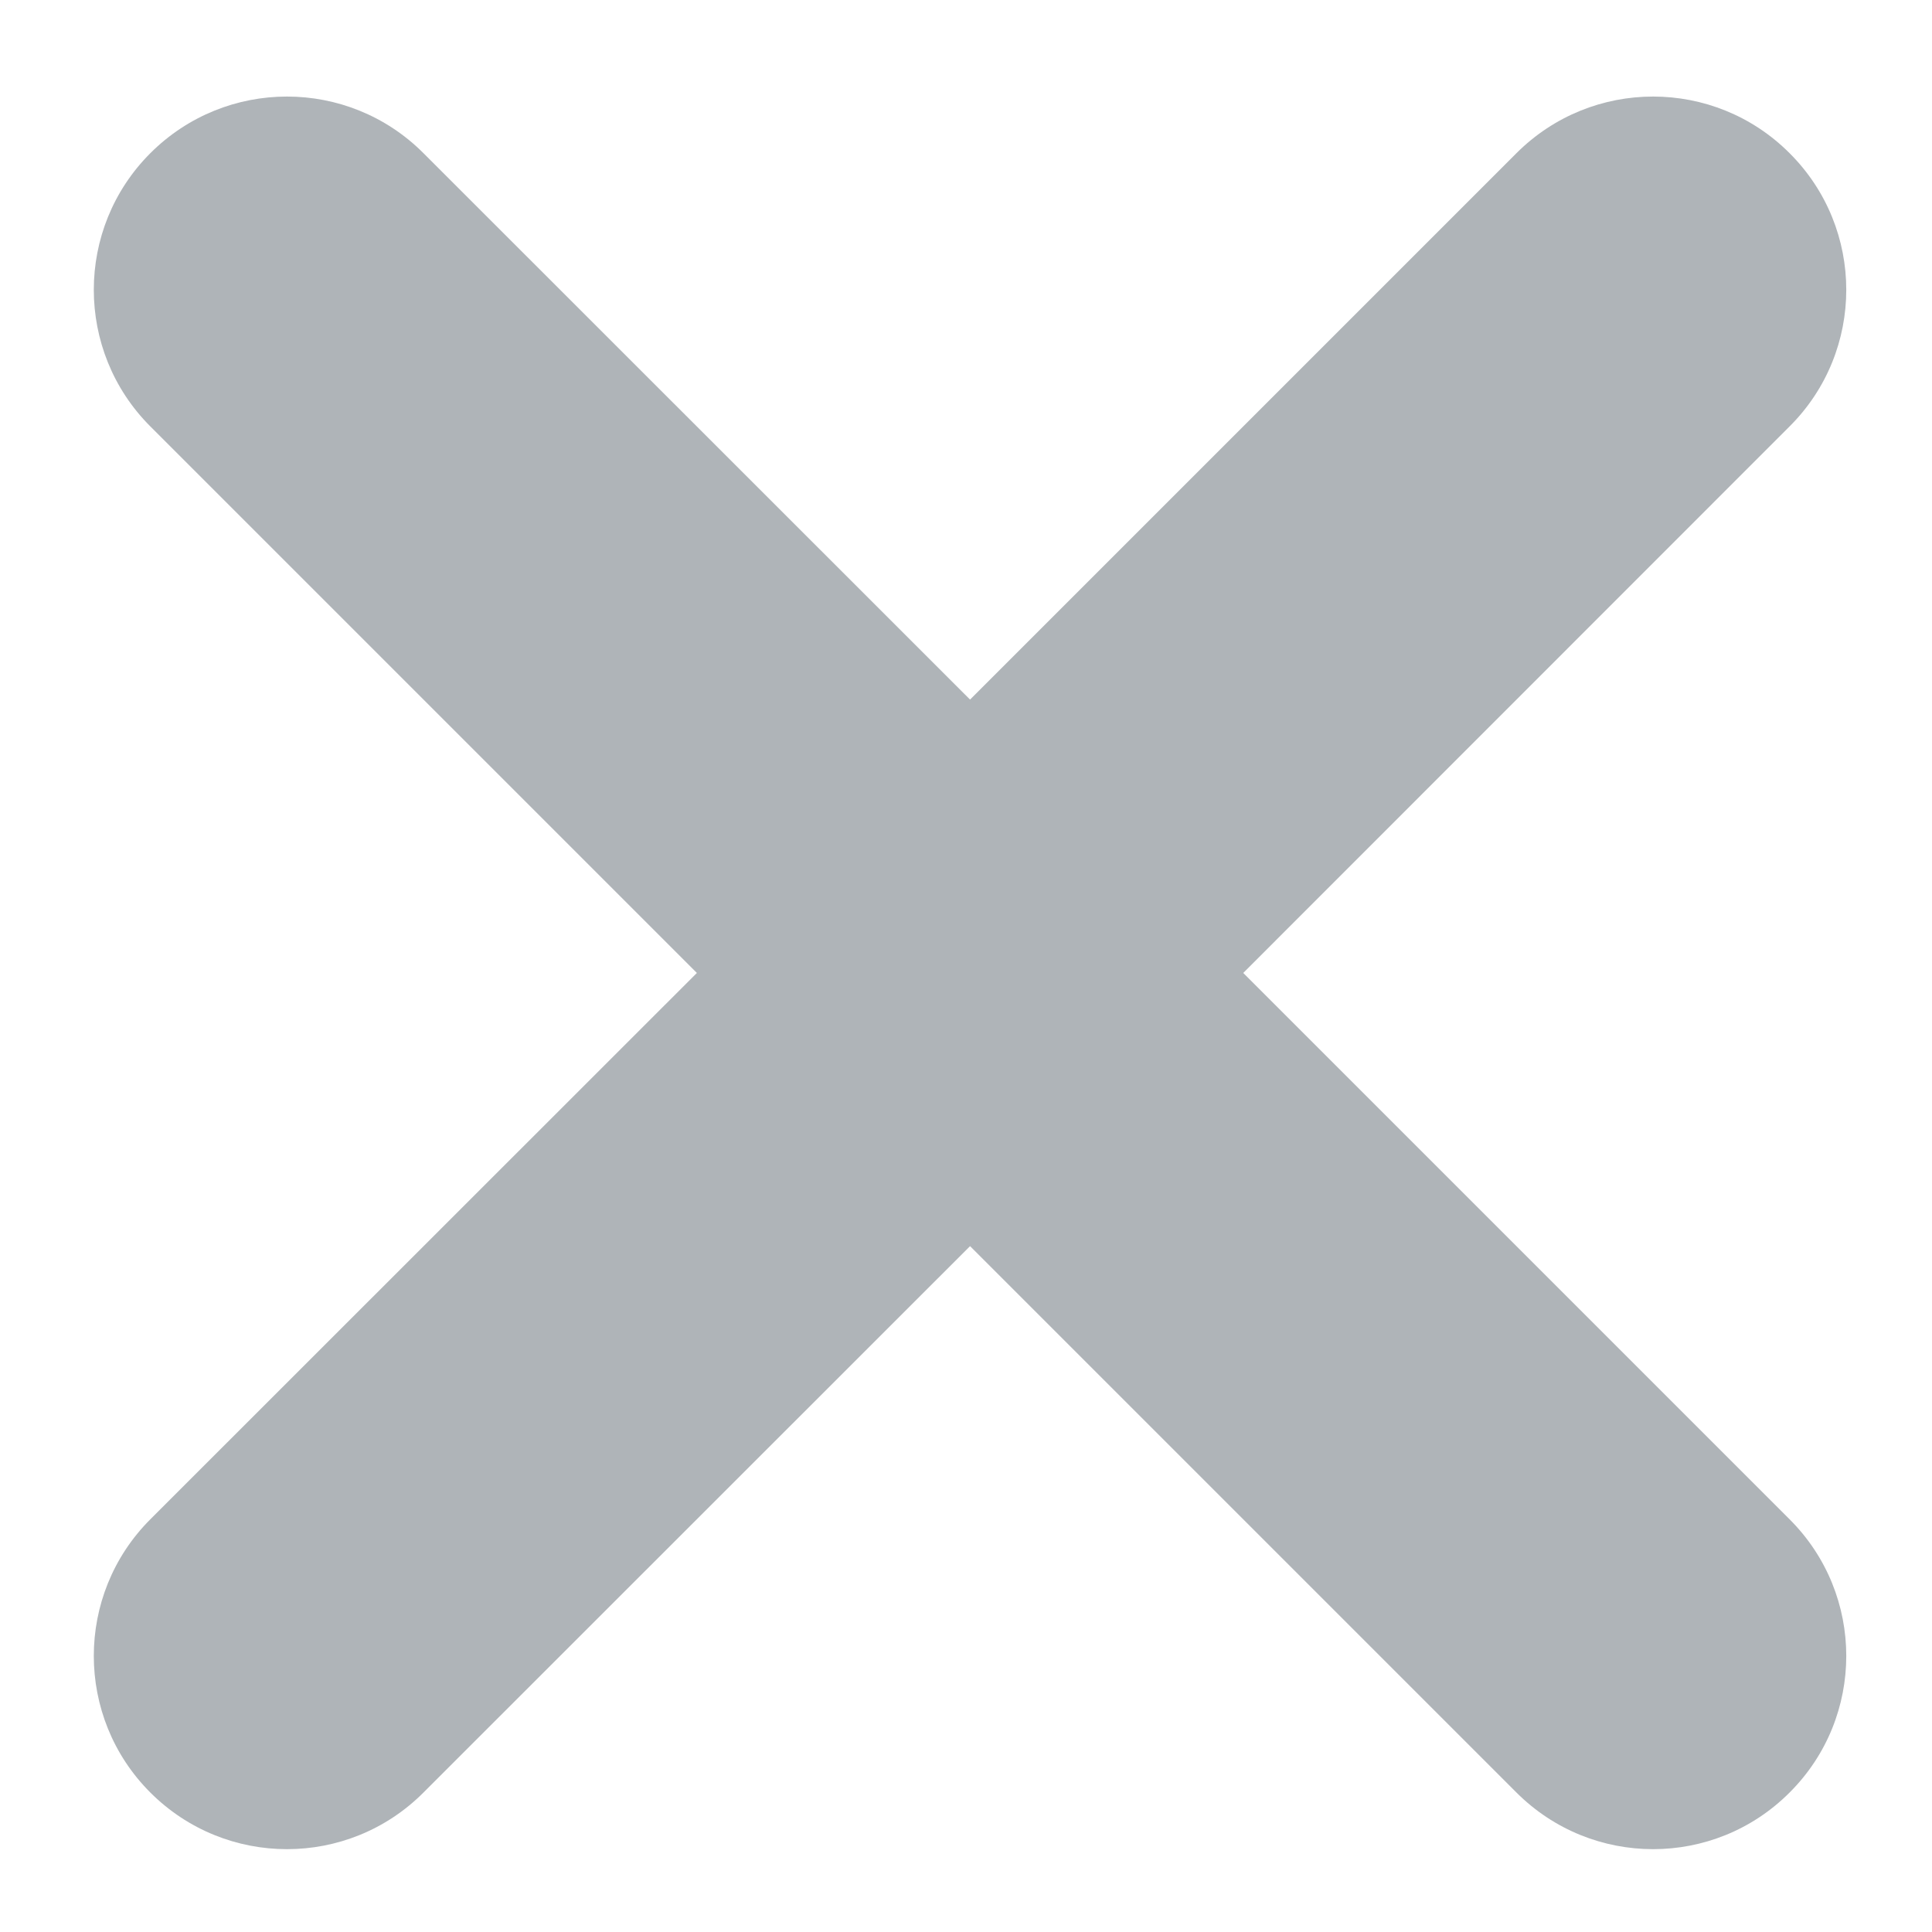
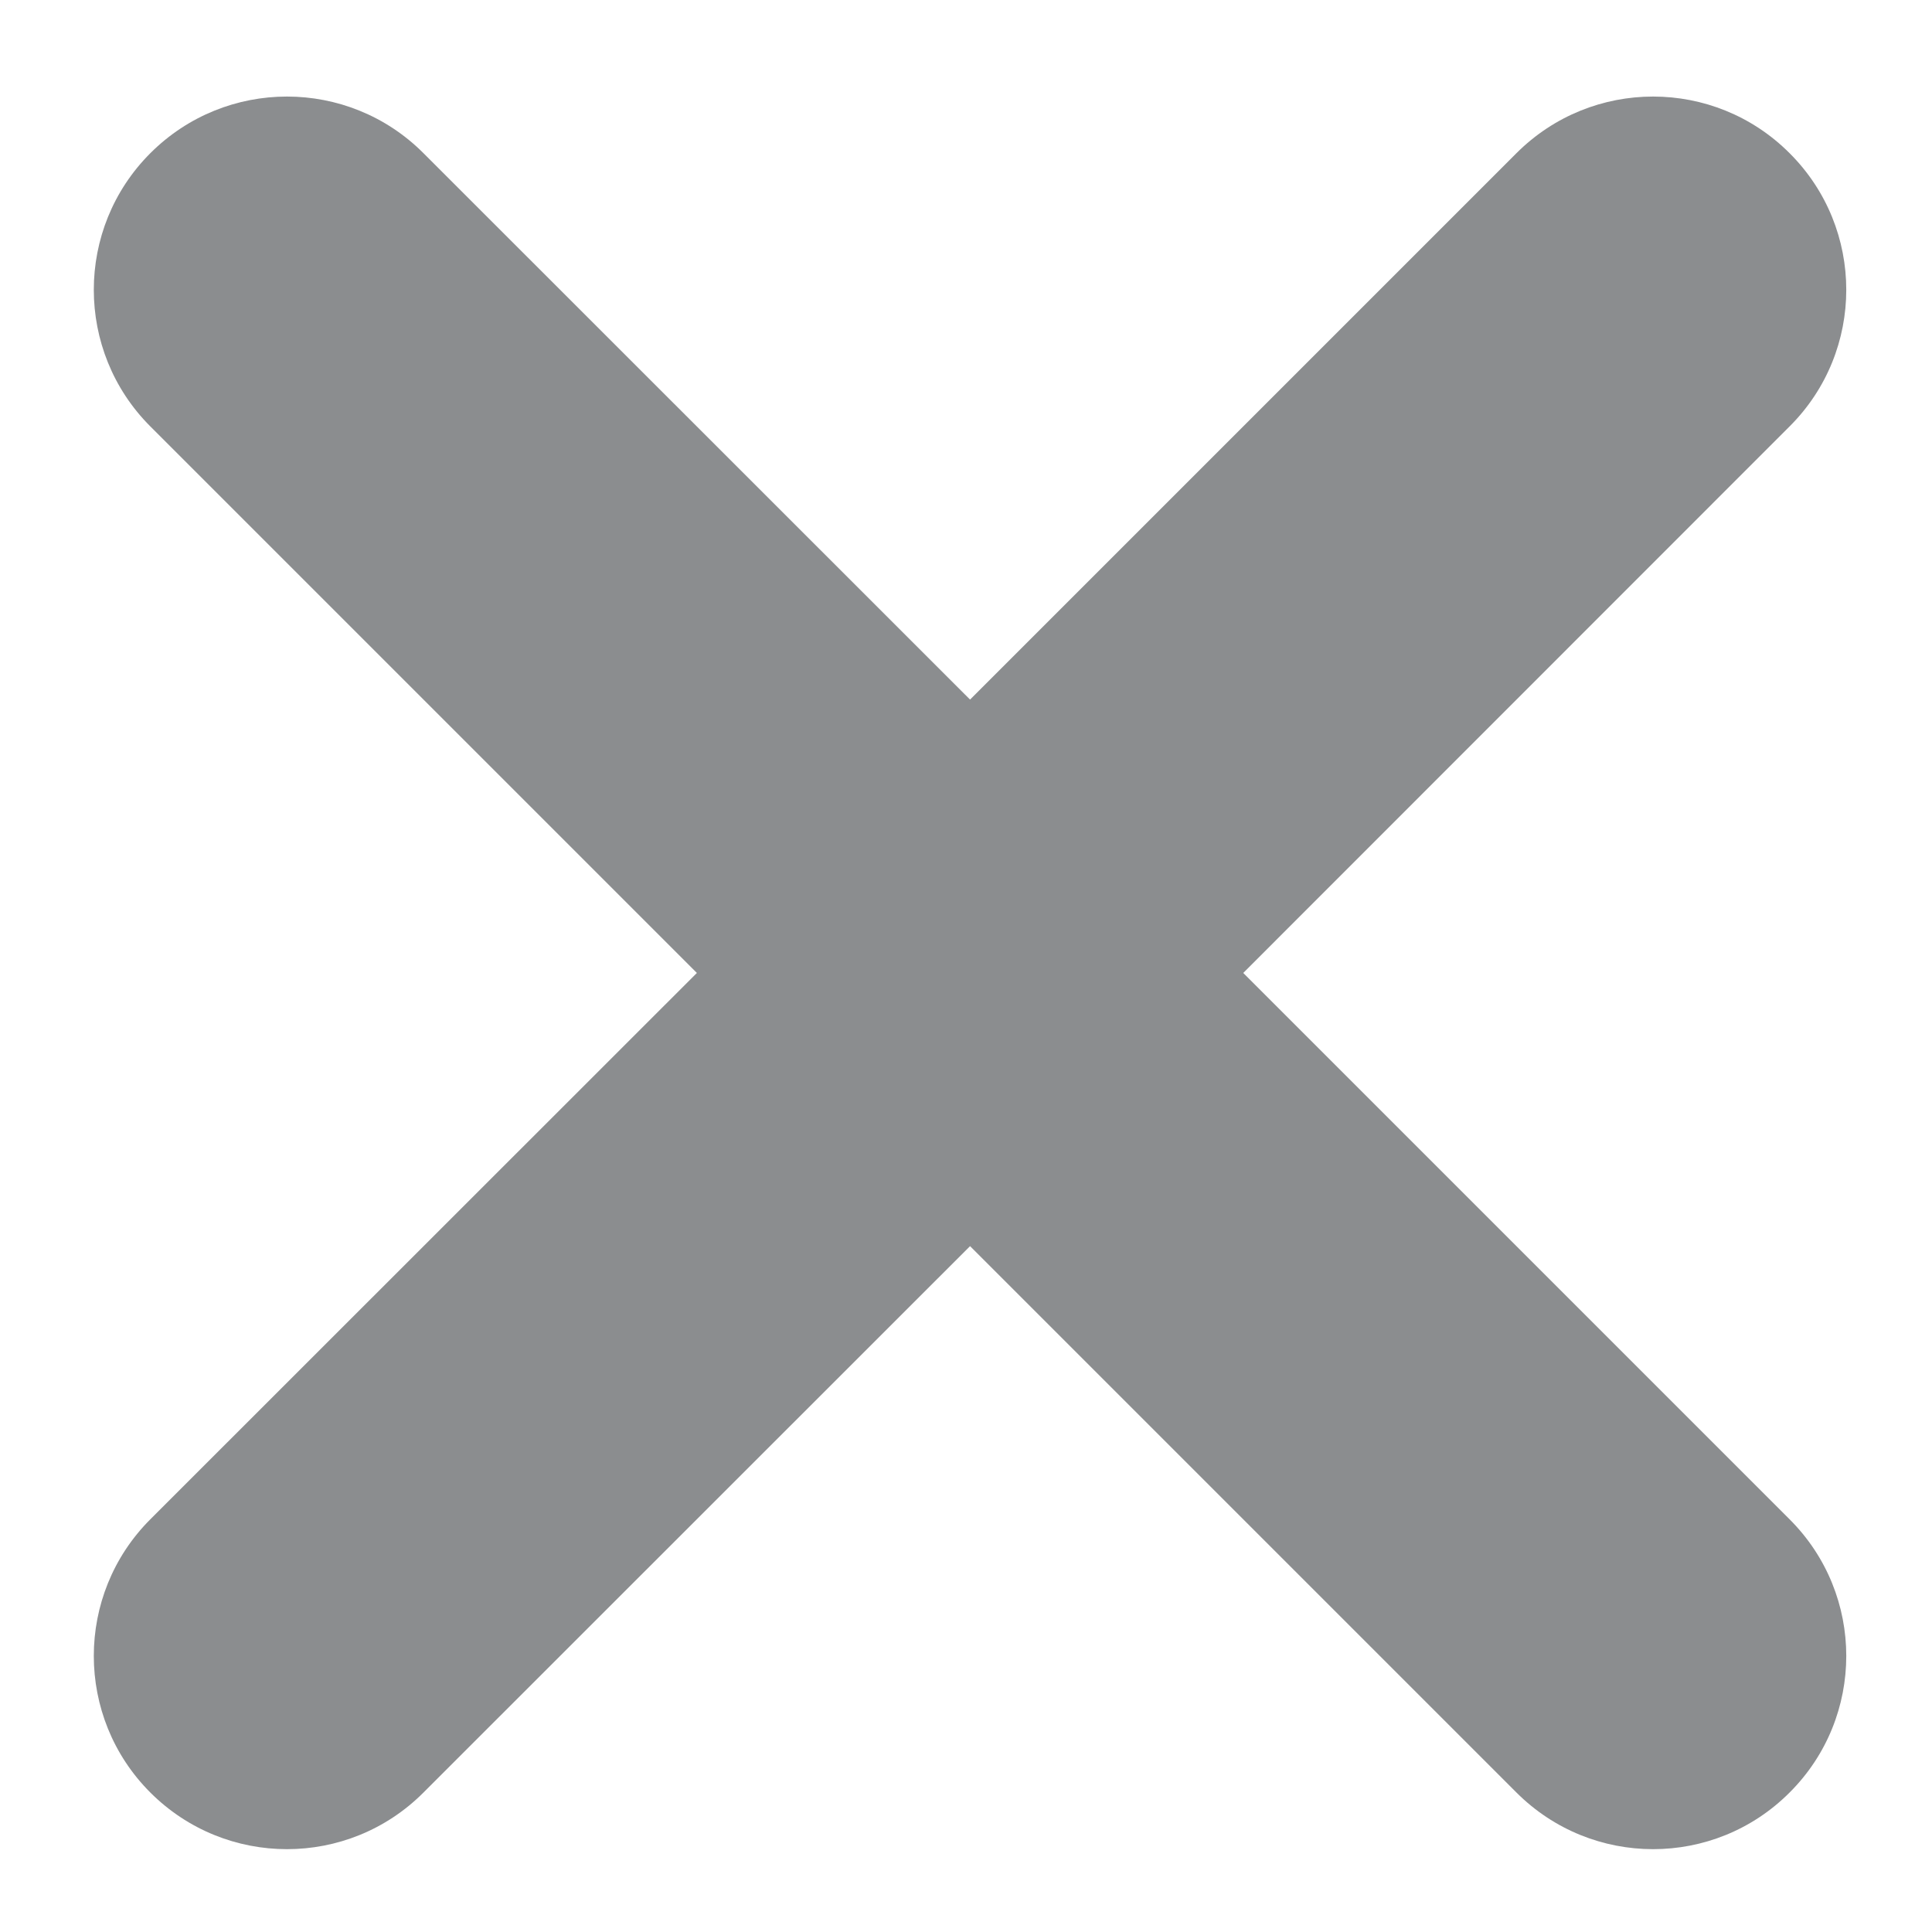
<svg xmlns="http://www.w3.org/2000/svg" width="10px" height="10px" viewBox="0 0 10 10" version="1.1">
  <defs />
  <g id="Page-1" stroke="none" stroke-width="1" fill="none" fill-rule="evenodd">
    <g id="Новая-встреча" transform="translate(-325, -306)">
      <g id="человек3" transform="translate(204, 299)">
        <g id="close" transform="translate(118, 4)">
          <rect id="Rectangle" x="0" y="0" width="16" height="16" />
-           <path d="M8.021,6.621 L5.192,3.793 C4.802,3.402 4.169,3.402 3.778,3.793 L3.778,3.793 L3.778,3.793 C3.388,4.183 3.388,4.817 3.778,5.207 L3.778,5.207 L6.607,8.036 L3.778,10.864 C3.388,11.254 3.388,11.888 3.778,12.278 L3.778,12.278 L3.778,12.278 C4.169,12.669 4.802,12.669 5.192,12.278 L5.192,12.278 L8.021,9.45 L10.849,12.278 C11.24,12.669 11.873,12.669 12.263,12.278 C12.654,11.888 12.654,11.254 12.263,10.864 L9.435,8.036 L12.263,5.207 C12.654,4.817 12.654,4.183 12.263,3.793 C11.873,3.402 11.24,3.402 10.849,3.793 L8.021,6.621 Z" id="Combined-Shape" fill="#AFB4B8" />
+           <path d="M8.021,6.621 L5.192,3.793 C4.802,3.402 4.169,3.402 3.778,3.793 L3.778,3.793 L3.778,3.793 C3.388,4.183 3.388,4.817 3.778,5.207 L3.778,5.207 L6.607,8.036 L3.778,10.864 C3.388,11.254 3.388,11.888 3.778,12.278 L3.778,12.278 L3.778,12.278 C4.169,12.669 4.802,12.669 5.192,12.278 L5.192,12.278 L8.021,9.45 L10.849,12.278 C11.24,12.669 11.873,12.669 12.263,12.278 C12.654,11.888 12.654,11.254 12.263,10.864 L9.435,8.036 L12.263,5.207 C12.654,4.817 12.654,4.183 12.263,3.793 C11.873,3.402 11.24,3.402 10.849,3.793 L8.021,6.621 Z" id="Combined-Shape" fill="#8b8d8f" />
        </g>
      </g>
    </g>
  </g>
</svg>
